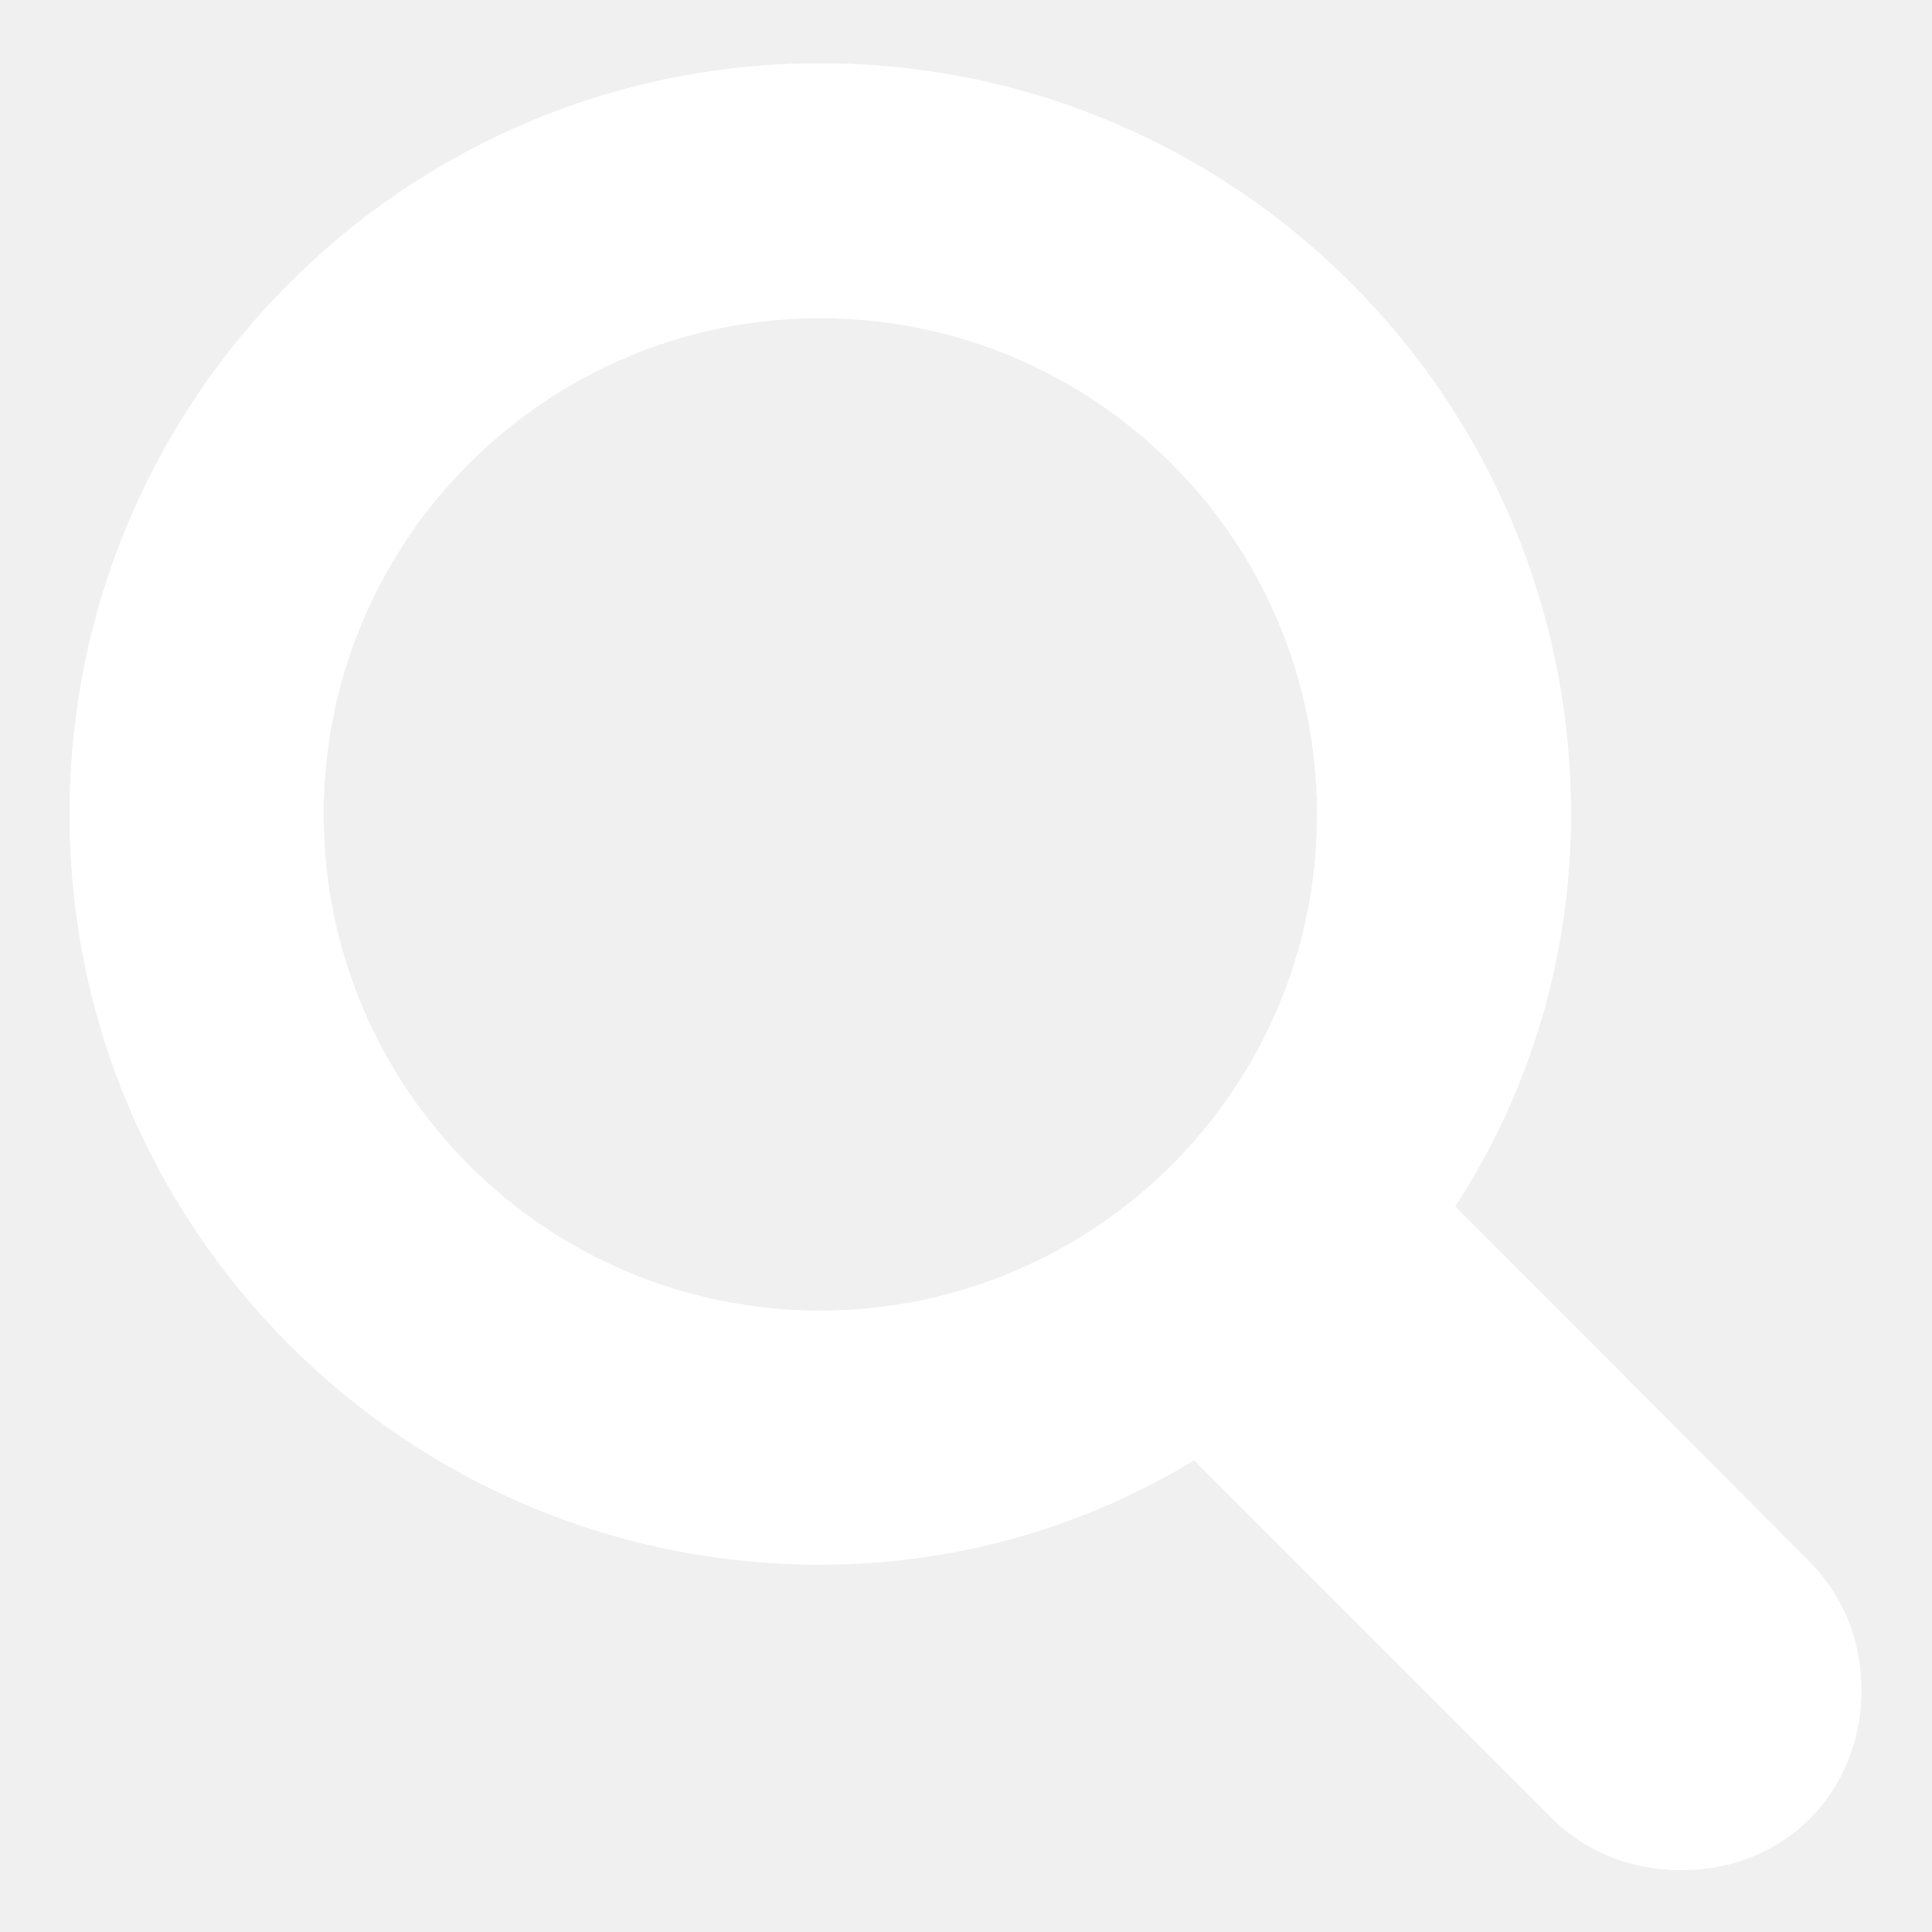
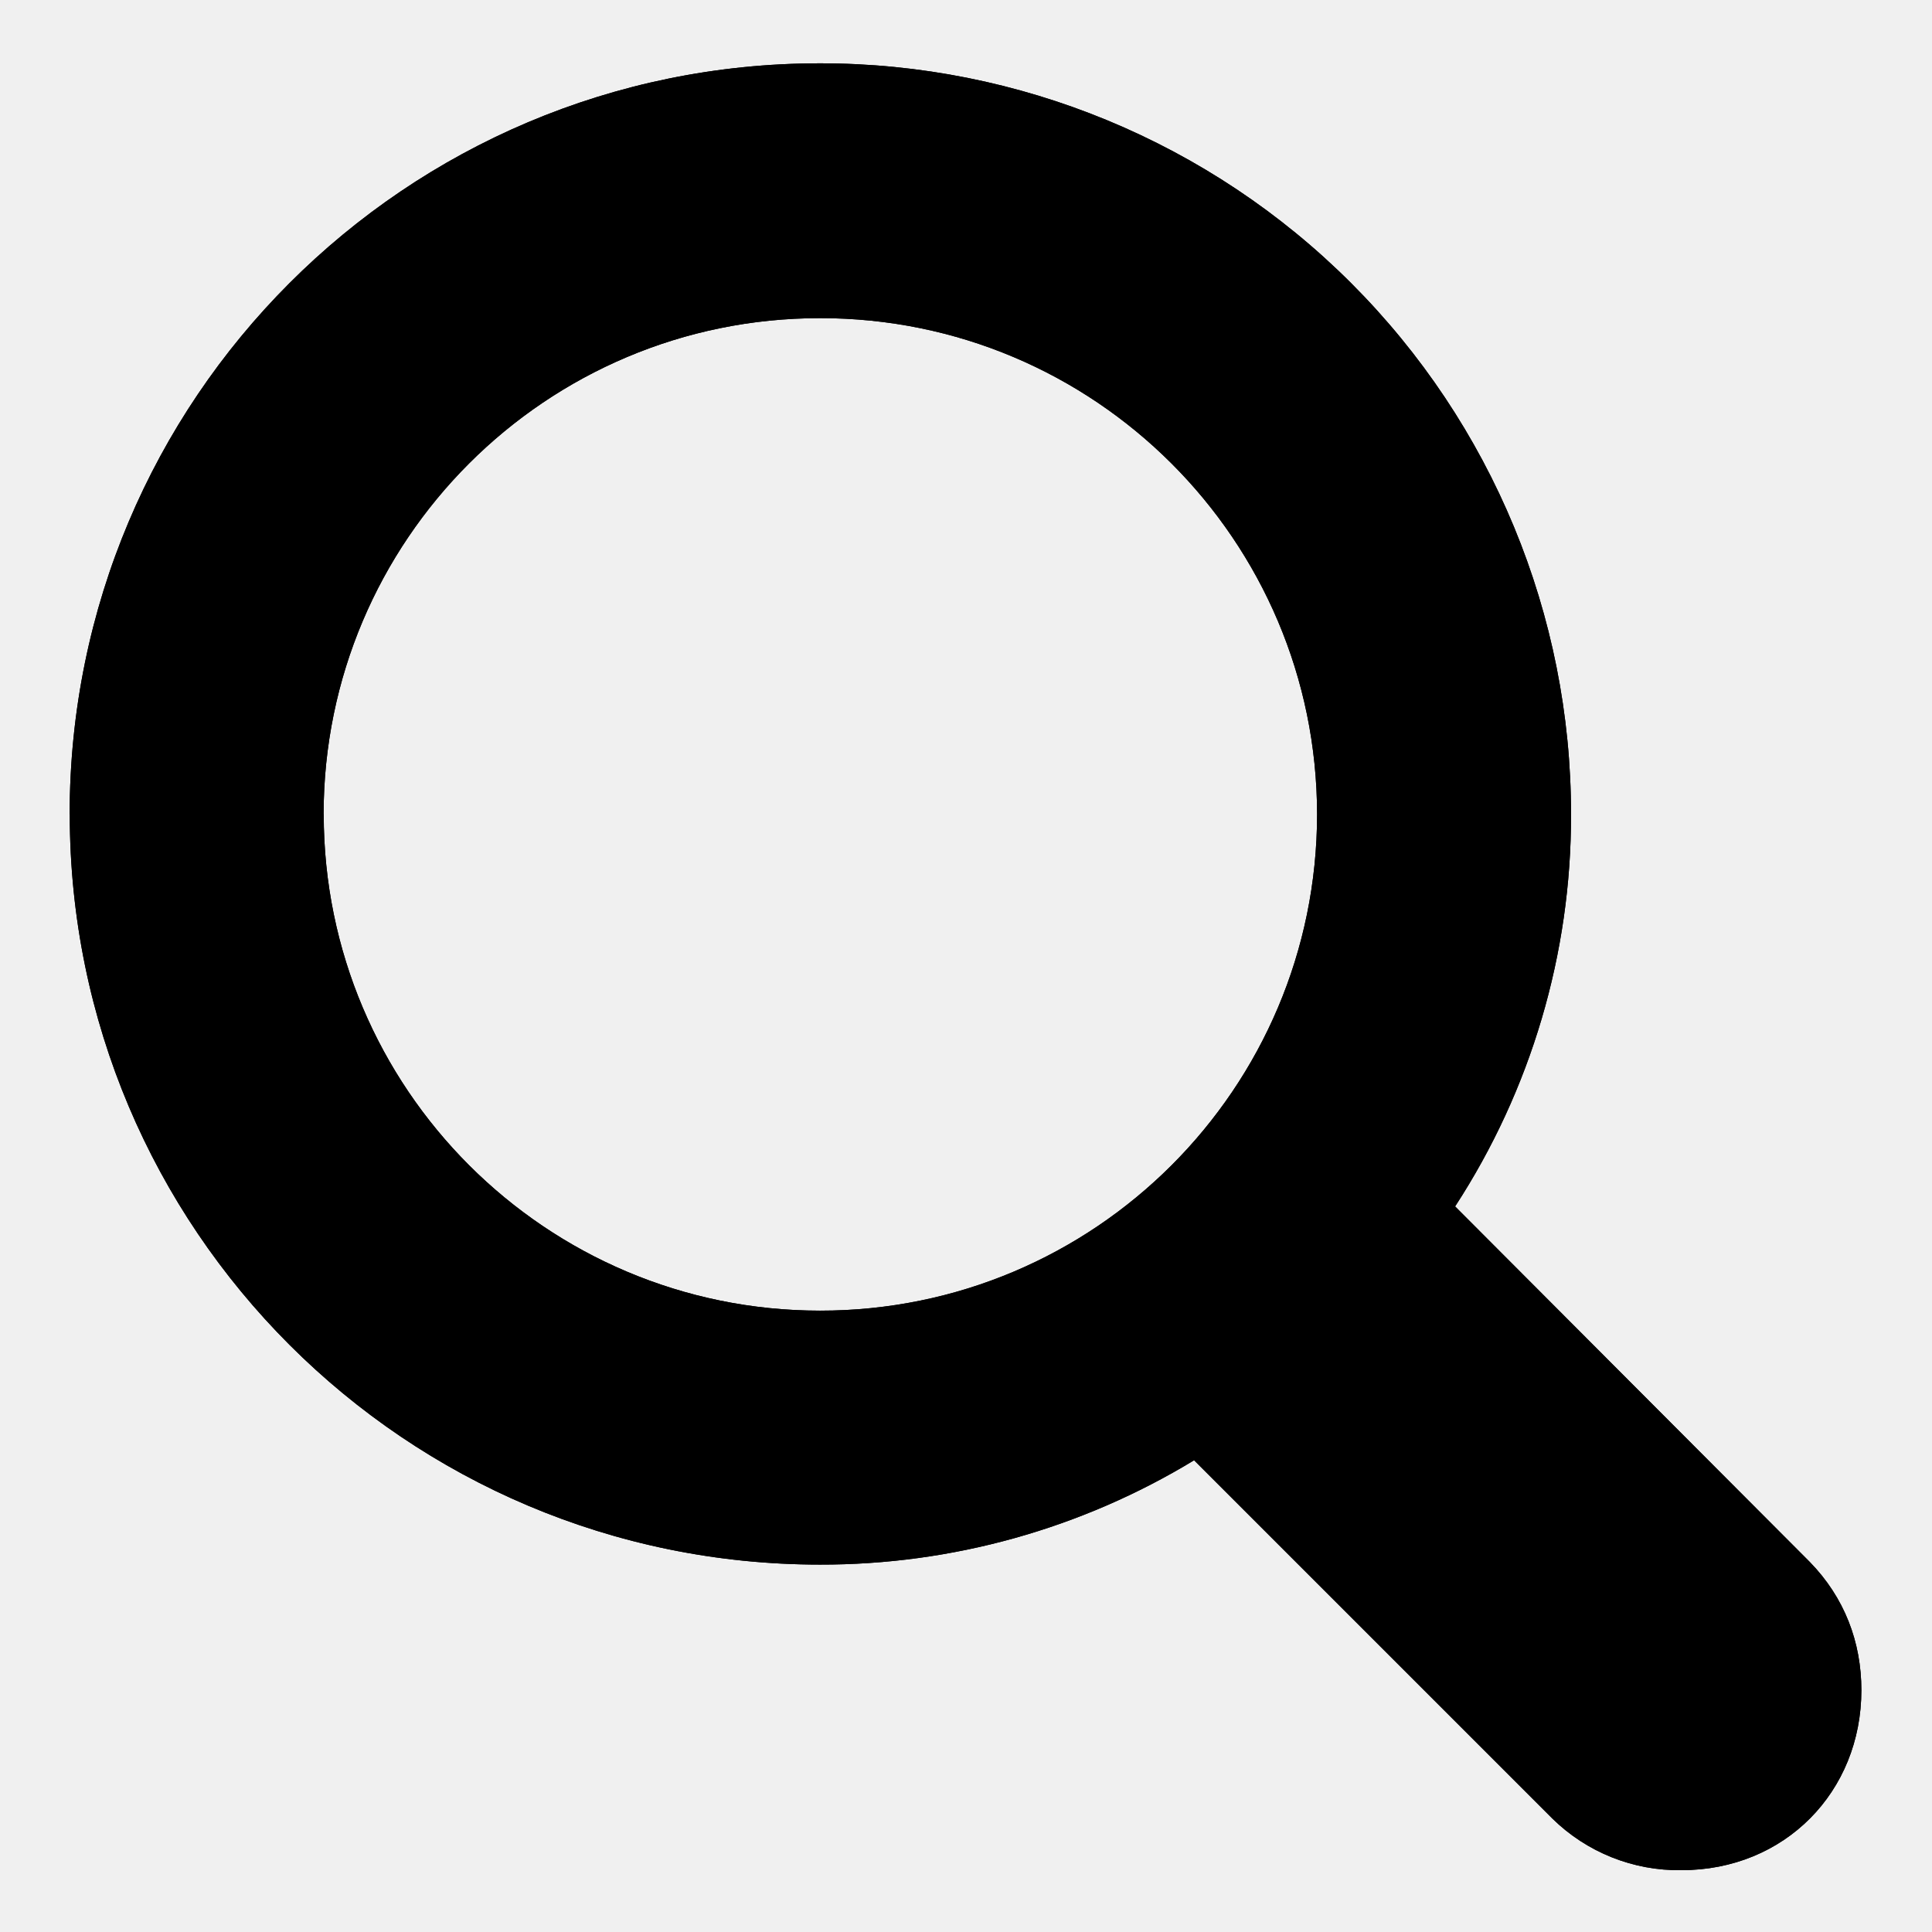
- <svg xmlns="http://www.w3.org/2000/svg" width="18" height="18" viewBox="0 0 18 18" fill="none">
-   <path d="M0.649 7.587C0.649 11.447 3.779 14.577 7.639 14.577C8.925 14.577 10.112 14.22 11.125 13.605L14.462 16.942C14.786 17.266 15.217 17.424 15.665 17.424C16.628 17.424 17.342 16.693 17.342 15.747C17.342 15.299 17.185 14.884 16.861 14.552L13.557 11.24C14.238 10.194 14.636 8.94 14.636 7.587C14.636 3.719 11.507 0.59 7.639 0.59C3.779 0.59 0.649 3.719 0.649 7.587ZM3.015 7.587C3.015 5.031 5.09 2.964 7.639 2.964C10.195 2.964 12.271 5.031 12.271 7.587C12.271 10.144 10.195 12.211 7.639 12.211C5.09 12.211 3.015 10.144 3.015 7.587Z" fill="white" style="mix-blend-mode:overlay" />
-   <path d="M0.649 7.587C0.649 11.447 3.779 14.577 7.639 14.577C8.925 14.577 10.112 14.22 11.125 13.605L14.462 16.942C14.786 17.266 15.217 17.424 15.665 17.424C16.628 17.424 17.342 16.693 17.342 15.747C17.342 15.299 17.185 14.884 16.861 14.552L13.557 11.24C14.238 10.194 14.636 8.94 14.636 7.587C14.636 3.719 11.507 0.59 7.639 0.59C3.779 0.59 0.649 3.719 0.649 7.587ZM3.015 7.587C3.015 5.031 5.09 2.964 7.639 2.964C10.195 2.964 12.271 5.031 12.271 7.587C12.271 10.144 10.195 12.211 7.639 12.211C5.09 12.211 3.015 10.144 3.015 7.587Z" fill="white" fill-opacity="0.8" style="mix-blend-mode:overlay" />
+ <svg xmlns="http://www.w3.org/2000/svg" t="1718691003470" class="icon" viewBox="0 0 1024 1024" version="1.1" p-id="2073" width="200" height="200">
+   <path d="M36.978 431.616a397.653 397.653 0 0 0 397.596 397.653 380.359 380.359 0 0 0 198.315-55.296l189.838 189.838a95.573 95.573 0 0 0 68.494 27.42c54.727 0 95.346-41.529 95.346-95.403 0-25.486-8.932-49.095-27.364-67.982l-187.961-188.416a379.449 379.449 0 0 0 61.44-207.815A397.824 397.824 0 0 0 434.517 33.564C214.983 33.564 36.921 211.627 36.921 431.616z m134.542 0A263.111 263.111 0 0 1 434.631 168.619a263.225 263.225 0 0 1 263.452 262.997 263.225 263.225 0 0 1-263.452 263.054 263.111 263.111 0 0 1-263.054-263.054z" p-id="2074" />
+   <path d="M36.978 431.616a397.653 397.653 0 0 0 397.596 397.653 380.359 380.359 0 0 0 198.315-55.296l189.838 189.838a95.573 95.573 0 0 0 68.494 27.42c54.727 0 95.346-41.529 95.346-95.403 0-25.486-8.932-49.095-27.364-67.982l-187.961-188.416a379.449 379.449 0 0 0 61.44-207.815A397.824 397.824 0 0 0 434.517 33.564C214.983 33.564 36.921 211.627 36.921 431.616z m134.542 0A263.111 263.111 0 0 1 434.631 168.619a263.225 263.225 0 0 1 263.452 262.997 263.225 263.225 0 0 1-263.452 263.054 263.111 263.111 0 0 1-263.054-263.054z" p-id="2075" />
</svg>
